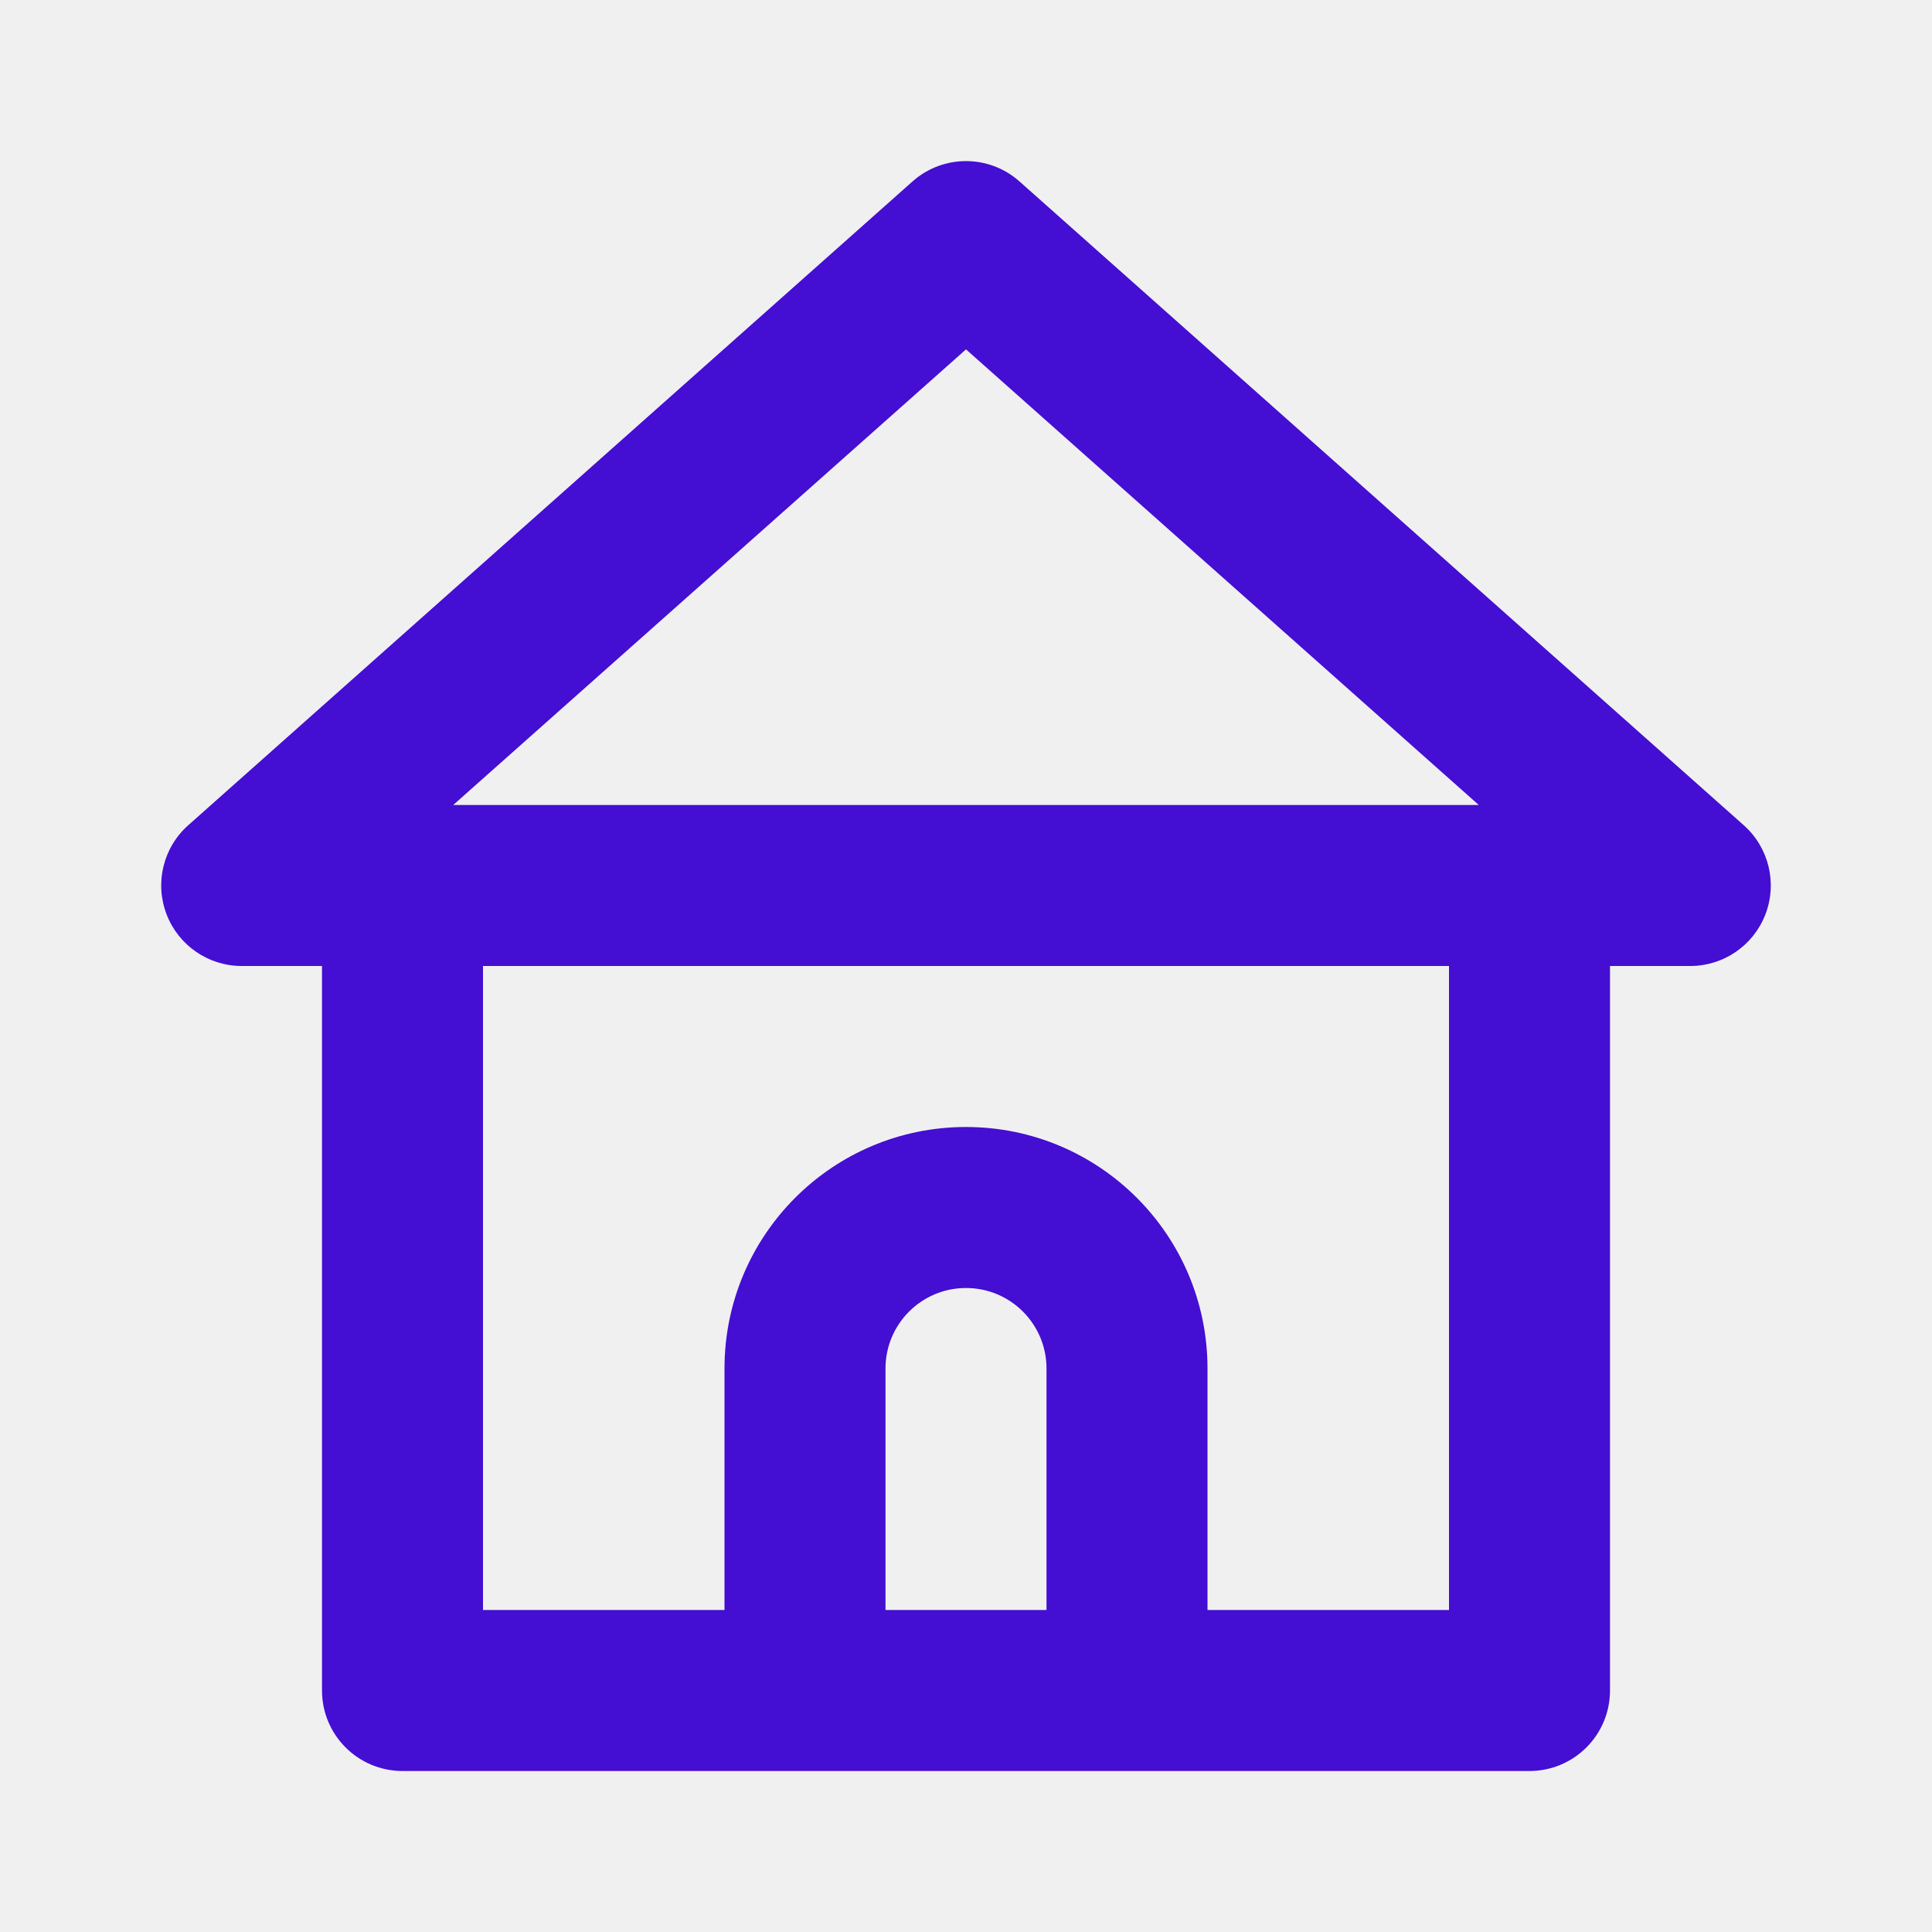
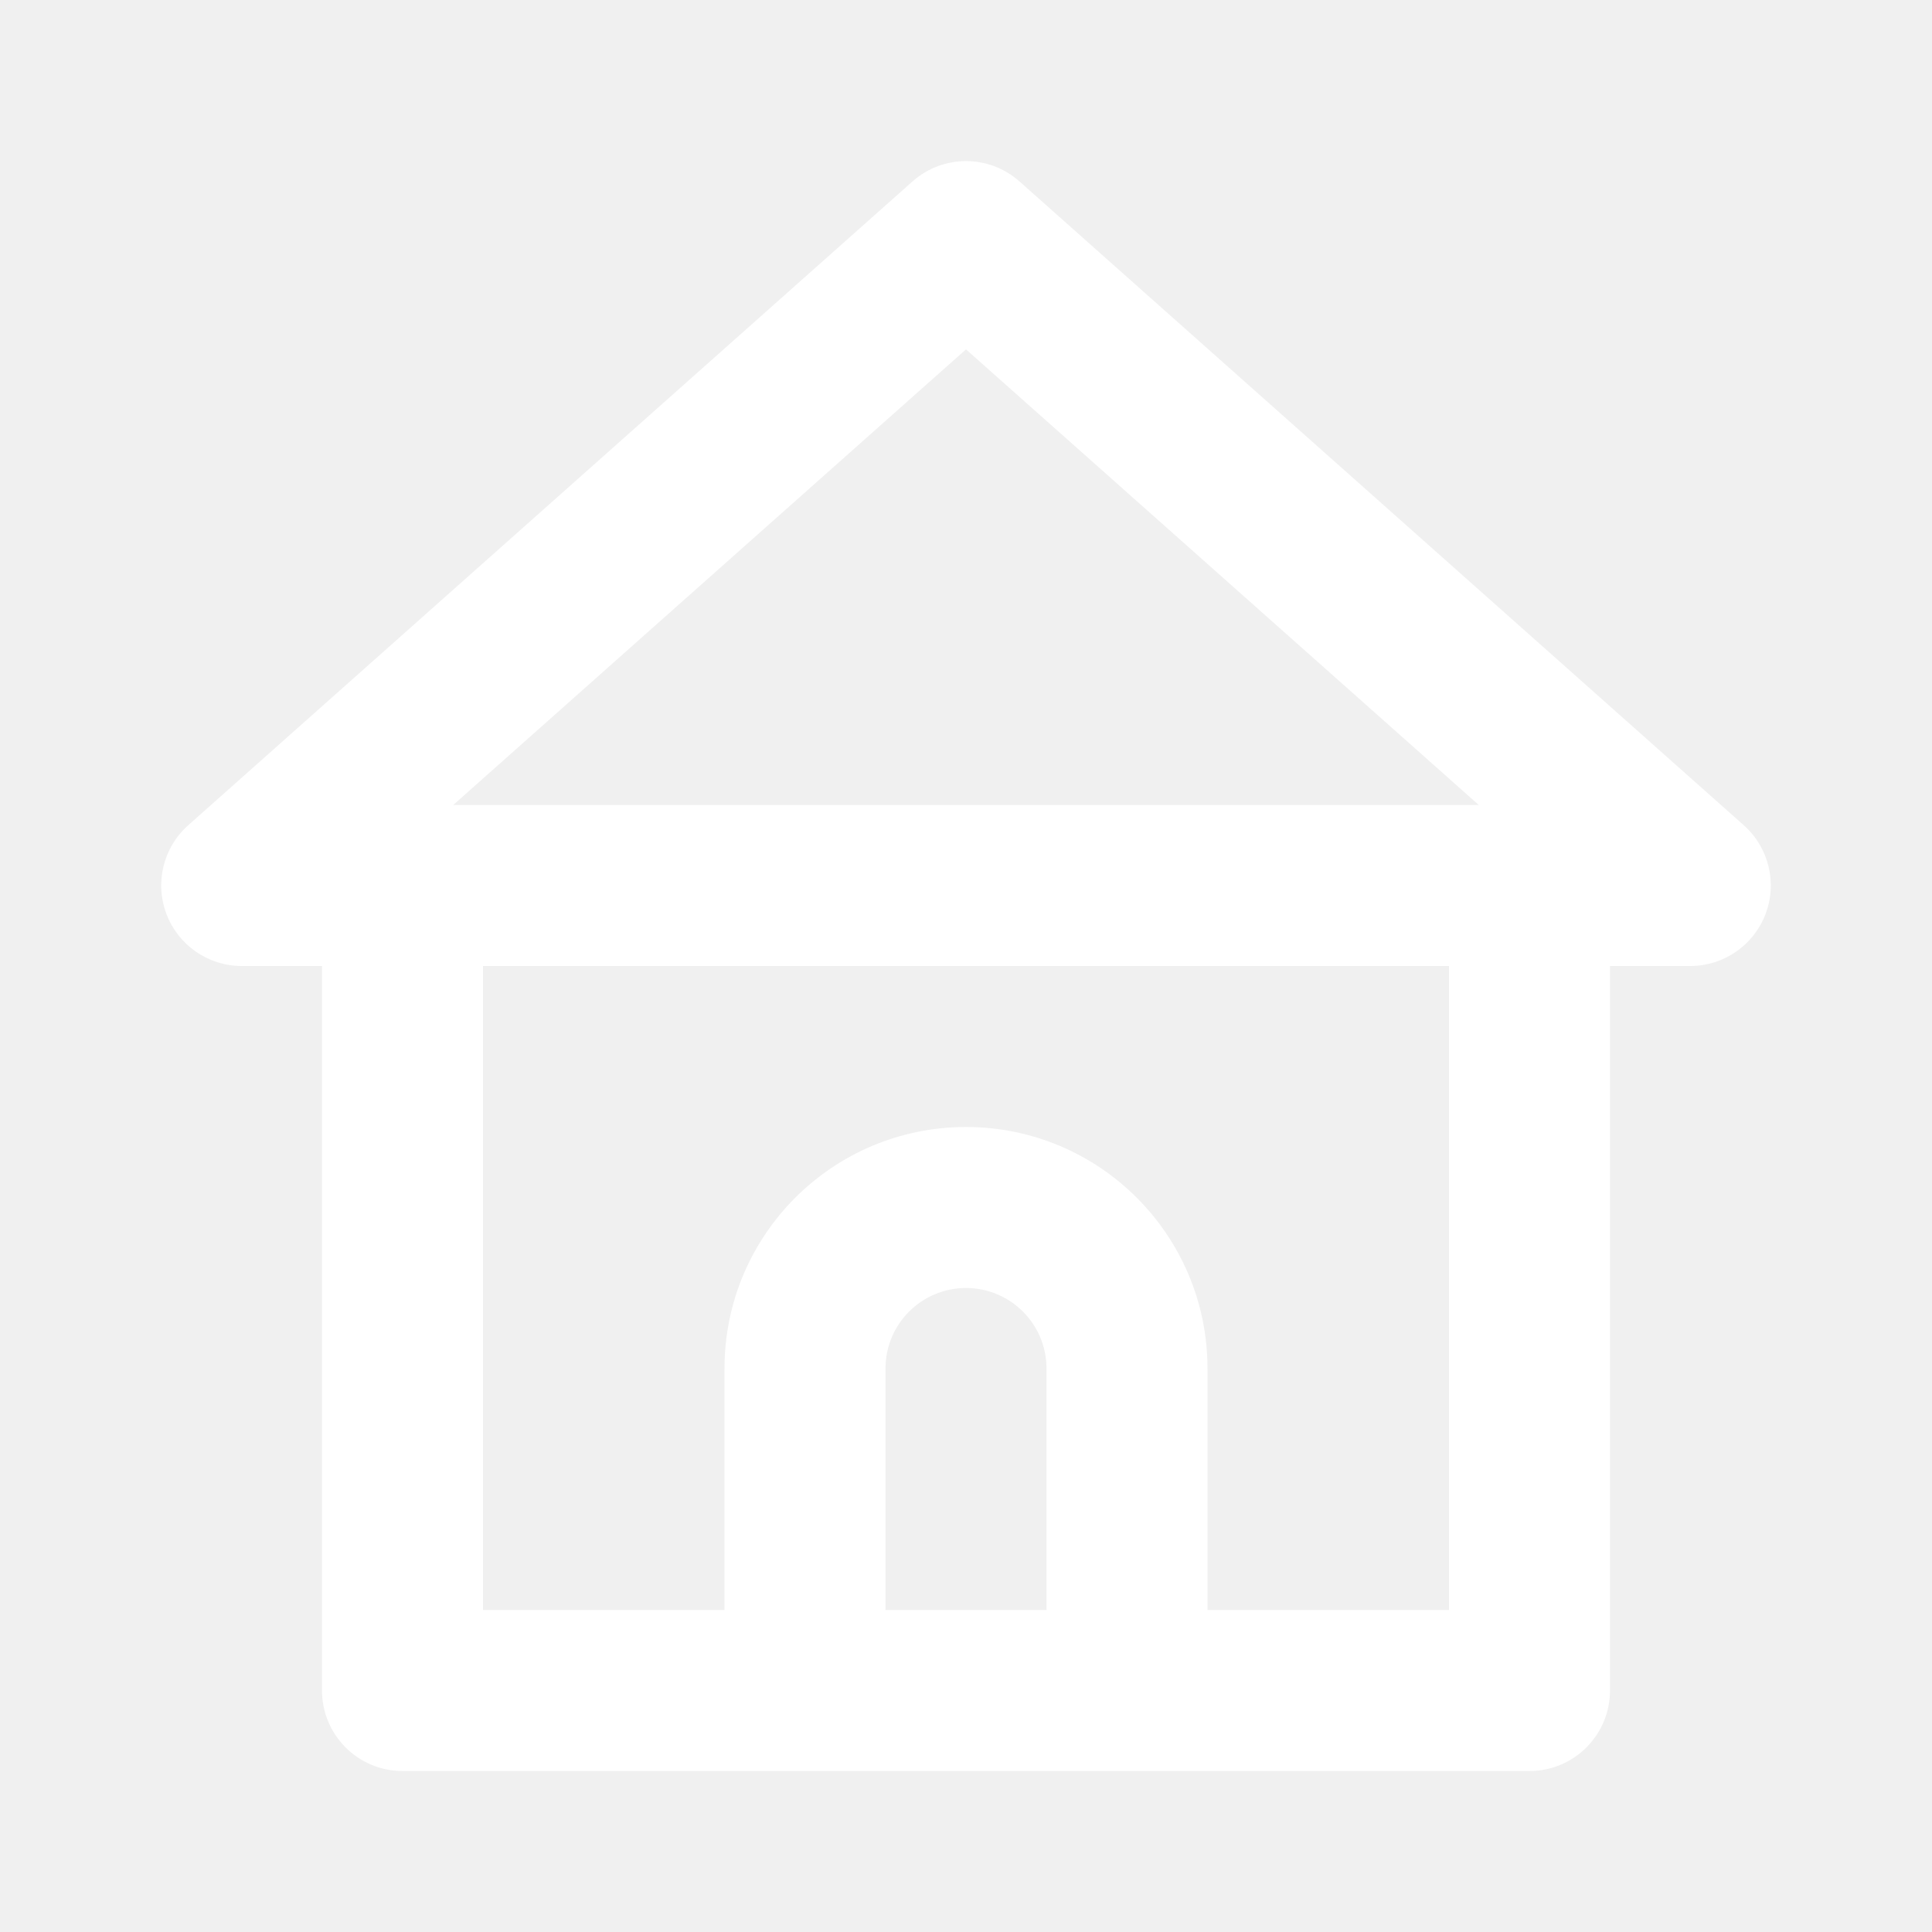
<svg xmlns="http://www.w3.org/2000/svg" width="24" height="24" viewBox="0 0 24 24">
-   <path fill="#440ed3" d="m21.66 10.25l-9-8a1 1 0 0 0-1.32 0l-9 8a1 1 0 0 0-.27 1.11A1 1 0 0 0 3 12h1v9a1 1 0 0 0 1 1h14a1 1 0 0 0 1-1v-9h1a1 1 0 0 0 .93-.64a1 1 0 0 0-.27-1.11M13 20h-2v-3a1 1 0 0 1 2 0Zm5 0h-3v-3a3 3 0 0 0-6 0v3H6v-8h12ZM5.63 10L12 4.34L18.37 10Z" />
+   <path fill="#ffffff" d="m21.66 10.25l-9-8a1 1 0 0 0-1.32 0l-9 8a1 1 0 0 0-.27 1.11A1 1 0 0 0 3 12h1v9a1 1 0 0 0 1 1h14a1 1 0 0 0 1-1v-9h1a1 1 0 0 0 .93-.64a1 1 0 0 0-.27-1.11M13 20h-2v-3a1 1 0 0 1 2 0Zm5 0h-3v-3a3 3 0 0 0-6 0v3H6v-8h12ZM5.63 10L12 4.34L18.37 10Z" />
</svg>
